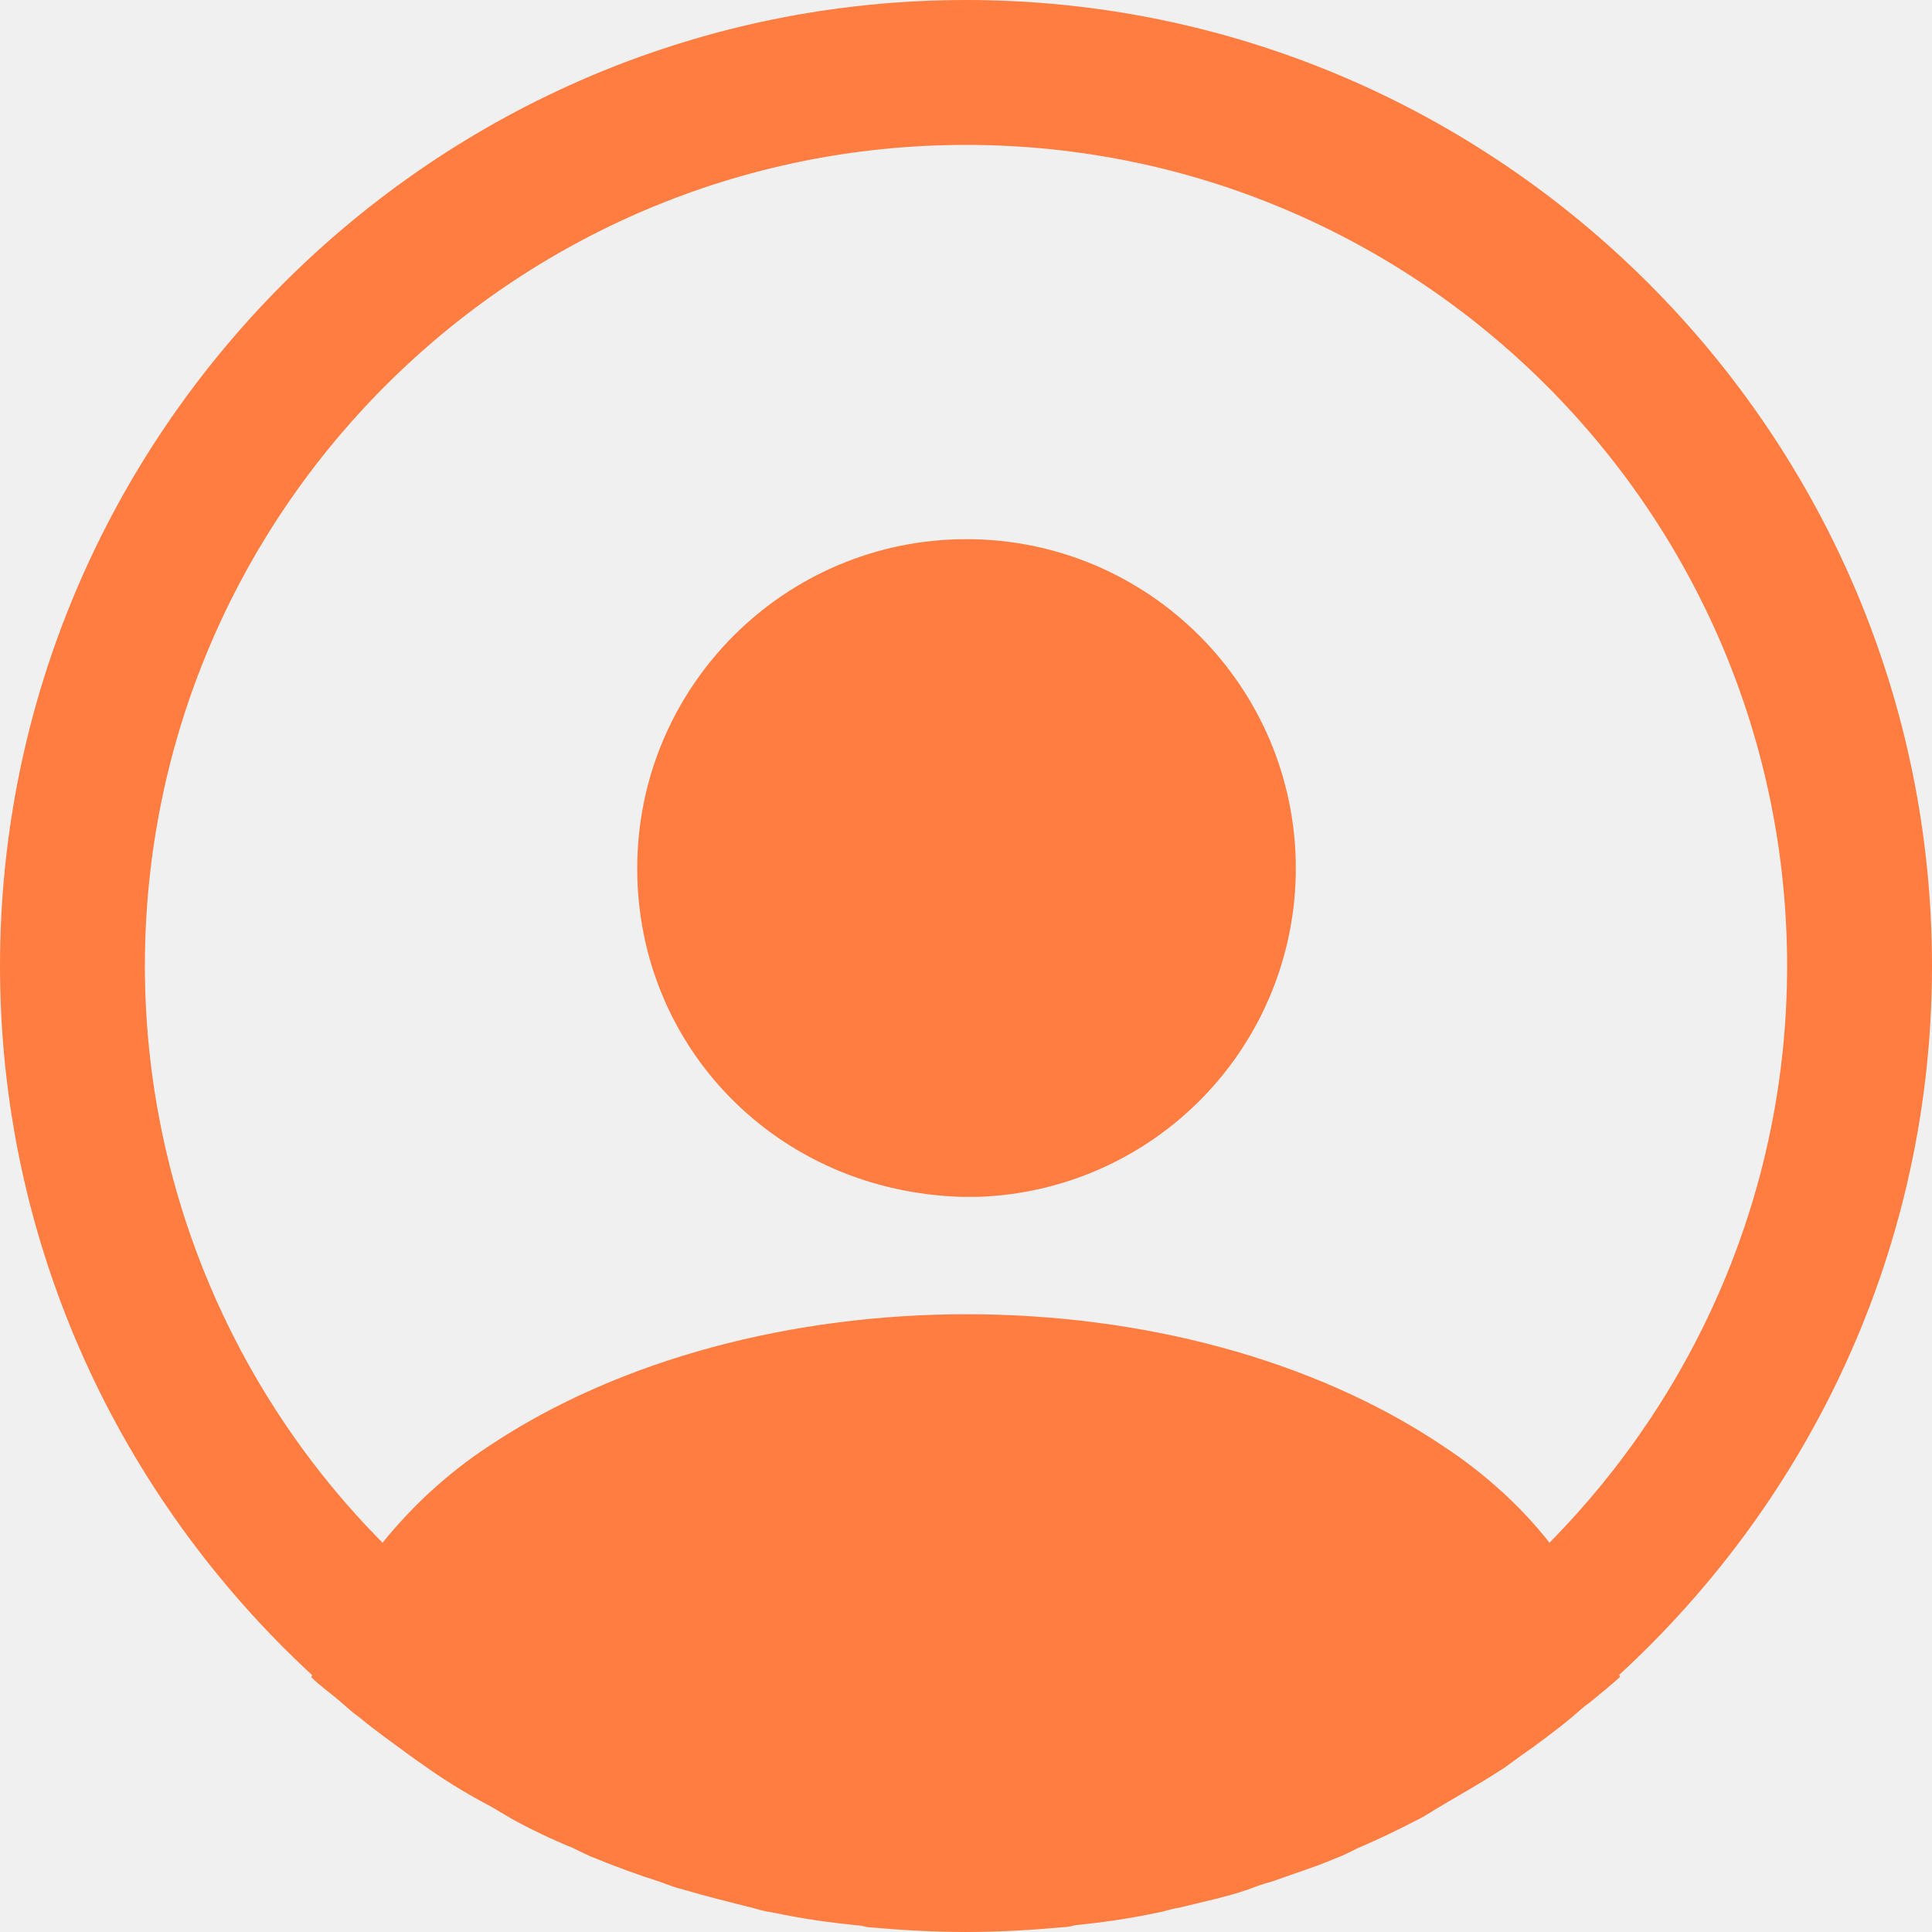
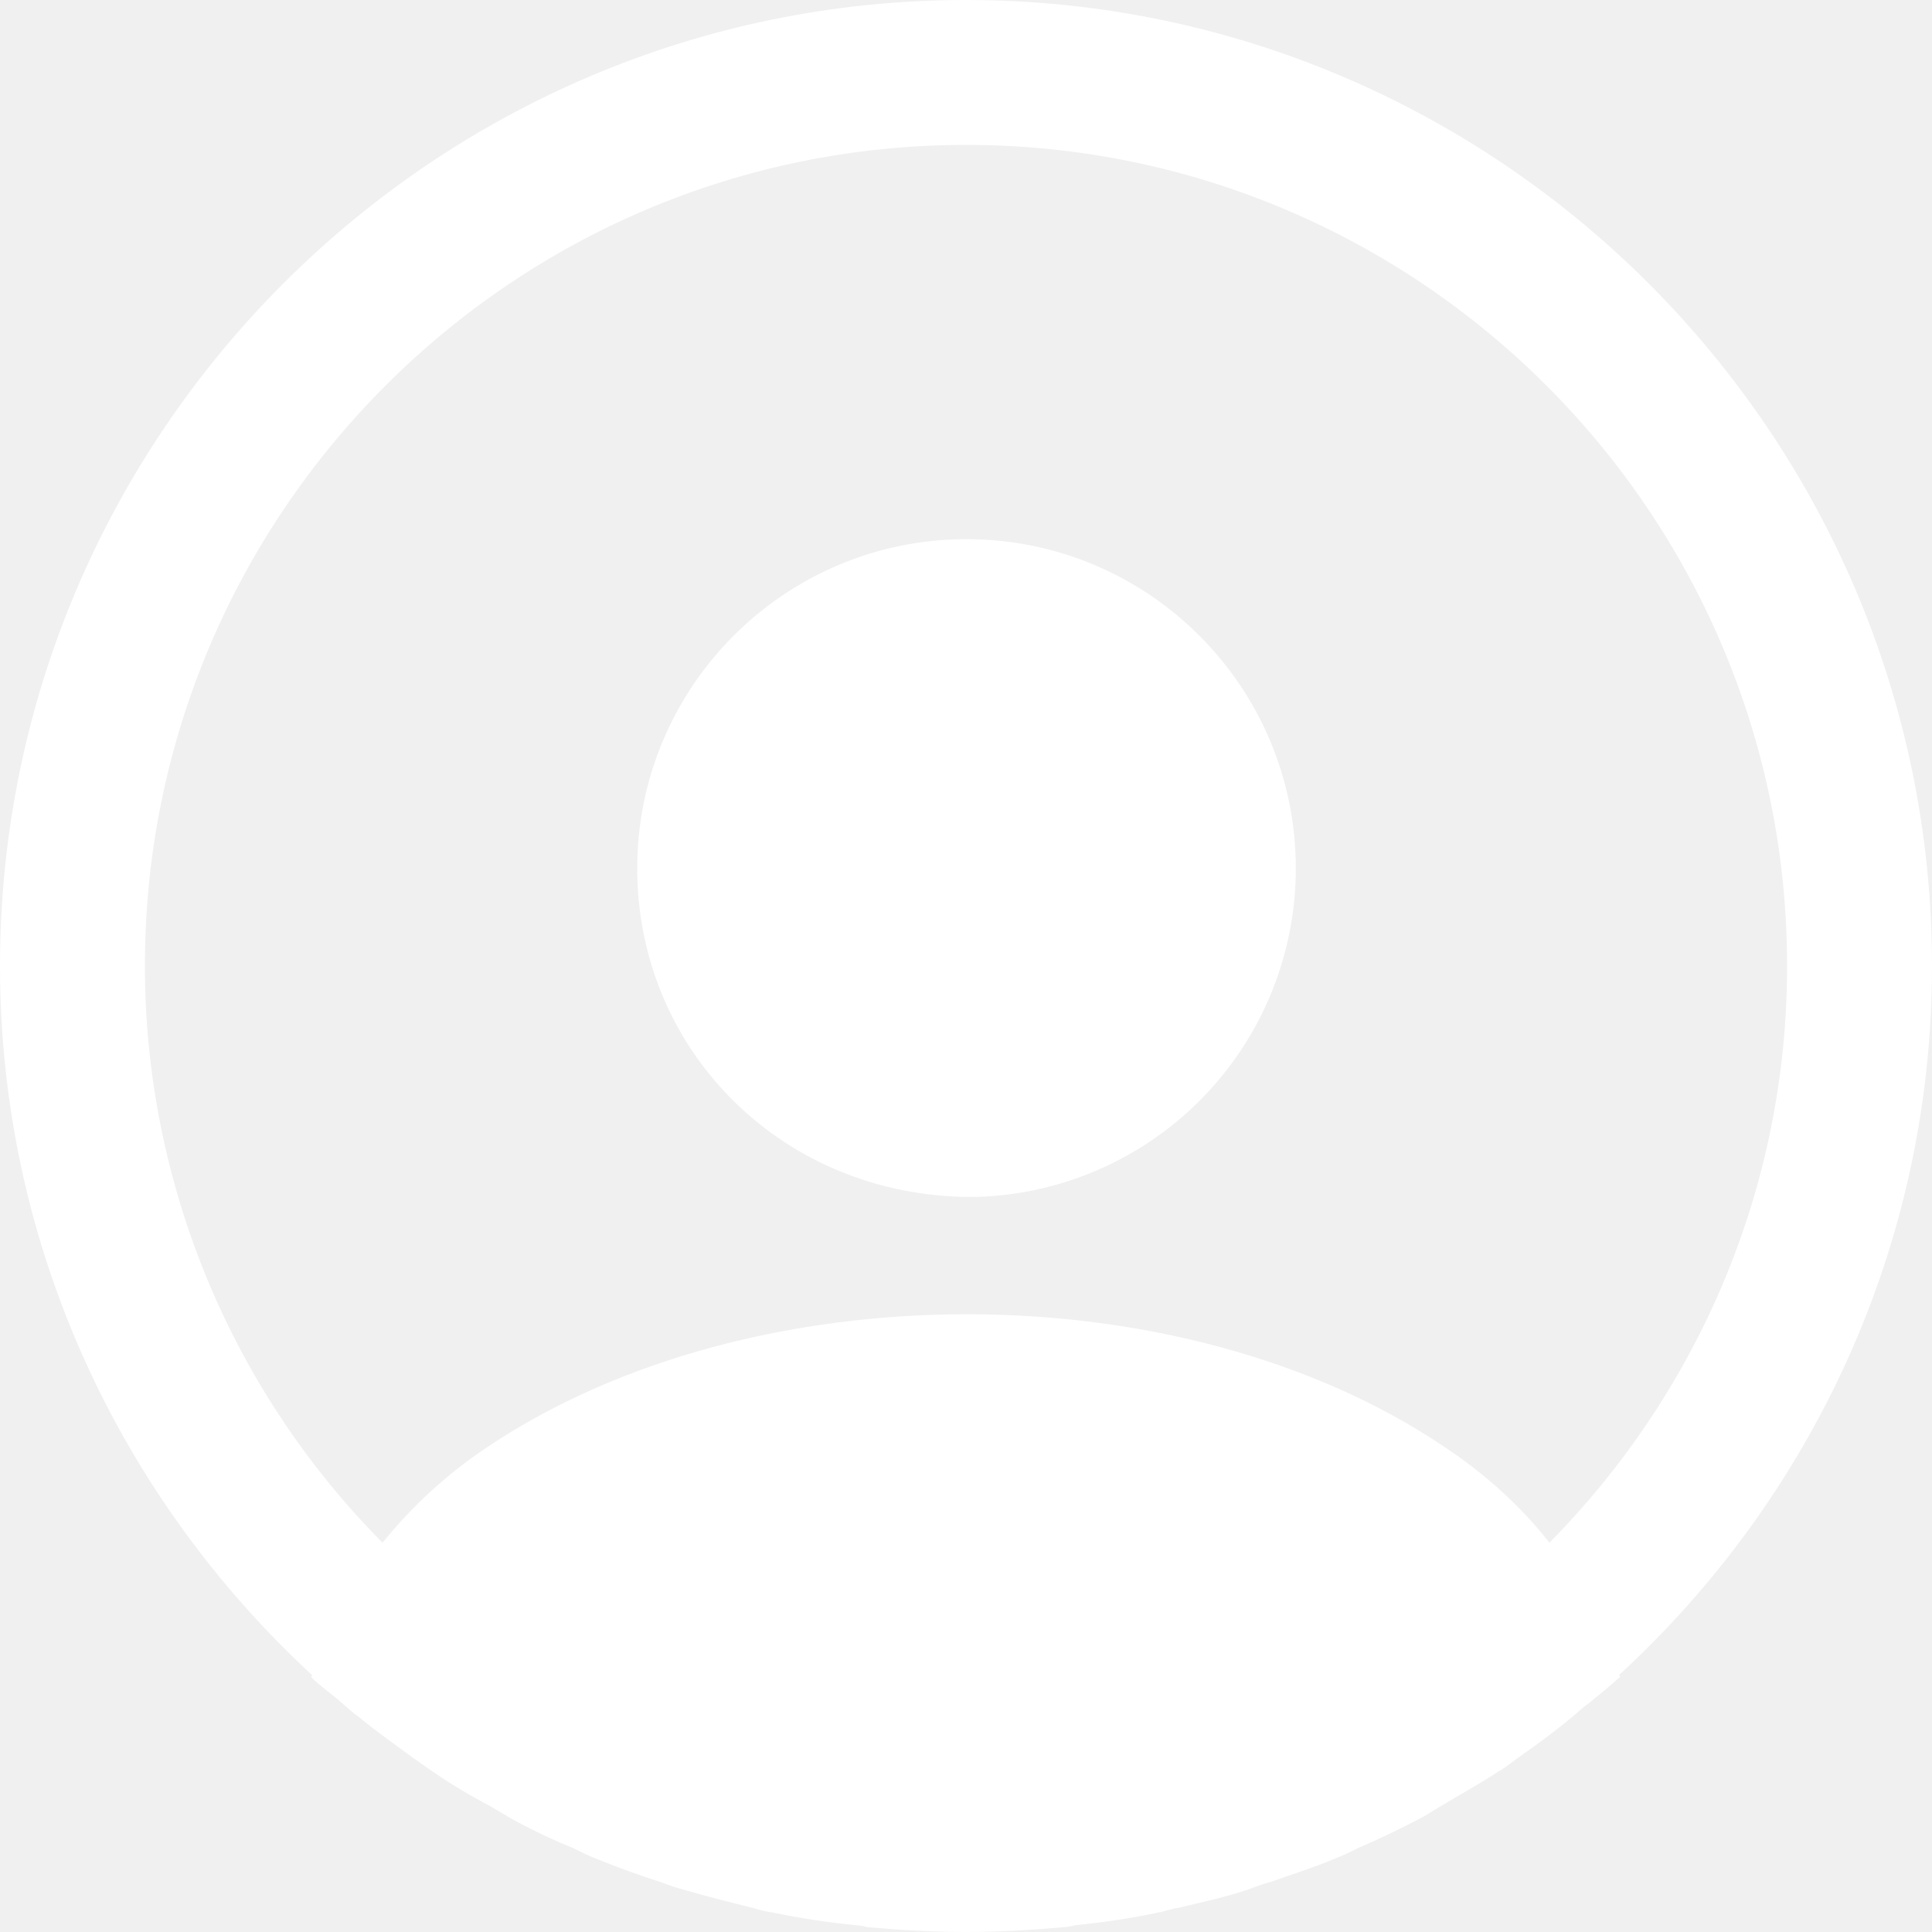
<svg xmlns="http://www.w3.org/2000/svg" preserveAspectRatio="none" overflow="visible" style="display: block;" width="28" height="28" viewBox="0 0 28 28" fill="none">
  <g id="Group 1597880475">
-     <path id="Vector" d="M14.007 7.814C11.373 7.814 9.235 9.952 9.235 12.586C9.235 15.17 11.258 17.27 13.944 17.346H14.173C15.408 17.305 16.58 16.786 17.439 15.898C18.299 15.01 18.78 13.822 18.78 12.586C18.78 9.952 16.642 7.814 14.007 7.814Z" fill="#FF7D40" />
-     <path id="Vector_2" d="M28 14C28 6.286 21.714 0 14 0C6.286 0 0 6.286 0 14C0 18.06 1.75 21.714 4.522 24.276C4.522 24.29 4.522 24.29 4.508 24.304C4.648 24.444 4.816 24.556 4.956 24.682C5.04 24.752 5.11 24.822 5.194 24.878C5.446 25.088 5.726 25.284 5.992 25.48L6.272 25.676C6.538 25.858 6.818 26.026 7.112 26.18C7.21 26.236 7.322 26.306 7.42 26.362C7.7 26.516 7.994 26.656 8.302 26.782C8.414 26.838 8.526 26.894 8.638 26.936C8.946 27.062 9.254 27.174 9.562 27.272C9.674 27.314 9.786 27.356 9.898 27.384C10.234 27.482 10.57 27.566 10.906 27.65C11.004 27.678 11.102 27.706 11.214 27.72C11.606 27.804 11.998 27.86 12.404 27.902C12.46 27.902 12.516 27.916 12.572 27.93C13.048 27.972 13.524 28 14 28C14.476 28 14.952 27.972 15.414 27.93C15.47 27.93 15.526 27.916 15.582 27.902C15.988 27.86 16.38 27.804 16.772 27.72C16.87 27.706 16.968 27.664 17.08 27.65C17.416 27.566 17.766 27.496 18.088 27.384C18.2 27.342 18.312 27.3 18.424 27.272C18.732 27.16 19.054 27.062 19.348 26.936C19.46 26.894 19.572 26.838 19.684 26.782C19.978 26.656 20.272 26.516 20.566 26.362C20.678 26.306 20.776 26.236 20.874 26.18C21.154 26.012 21.434 25.858 21.714 25.676C21.812 25.62 21.896 25.55 21.994 25.48C22.274 25.284 22.54 25.088 22.792 24.878C22.876 24.808 22.946 24.738 23.03 24.682C23.184 24.556 23.338 24.43 23.478 24.304C23.478 24.29 23.478 24.29 23.464 24.276C26.25 21.714 28 18.06 28 14ZM20.916 20.958C17.122 18.41 10.906 18.41 7.084 20.958C6.468 21.364 5.964 21.84 5.544 22.358C3.339 20.135 2.101 17.131 2.1 14C2.1 7.434 7.434 2.1 14 2.1C20.566 2.1 25.9 7.434 25.9 14C25.9 17.248 24.584 20.202 22.456 22.358C22.05 21.84 21.532 21.364 20.916 20.958Z" fill="#FF7D40" />
+     <path id="Vector" d="M14.007 7.814C11.373 7.814 9.235 9.952 9.235 12.586C9.235 15.17 11.258 17.27 13.944 17.346H14.173C15.408 17.305 16.58 16.786 17.439 15.898C18.299 15.01 18.78 13.822 18.78 12.586C18.78 9.952 16.642 7.814 14.007 7.814Z" fill="#FFFFFF" />
+     <path id="Vector_2" d="M28 14C28 6.286 21.714 0 14 0C6.286 0 0 6.286 0 14C0 18.06 1.75 21.714 4.522 24.276C4.522 24.29 4.522 24.29 4.508 24.304C4.648 24.444 4.816 24.556 4.956 24.682C5.04 24.752 5.11 24.822 5.194 24.878C5.446 25.088 5.726 25.284 5.992 25.48L6.272 25.676C6.538 25.858 6.818 26.026 7.112 26.18C7.21 26.236 7.322 26.306 7.42 26.362C7.7 26.516 7.994 26.656 8.302 26.782C8.414 26.838 8.526 26.894 8.638 26.936C8.946 27.062 9.254 27.174 9.562 27.272C9.674 27.314 9.786 27.356 9.898 27.384C10.234 27.482 10.57 27.566 10.906 27.65C11.004 27.678 11.102 27.706 11.214 27.72C11.606 27.804 11.998 27.86 12.404 27.902C12.46 27.902 12.516 27.916 12.572 27.93C13.048 27.972 13.524 28 14 28C14.476 28 14.952 27.972 15.414 27.93C15.47 27.93 15.526 27.916 15.582 27.902C15.988 27.86 16.38 27.804 16.772 27.72C16.87 27.706 16.968 27.664 17.08 27.65C17.416 27.566 17.766 27.496 18.088 27.384C18.2 27.342 18.312 27.3 18.424 27.272C18.732 27.16 19.054 27.062 19.348 26.936C19.46 26.894 19.572 26.838 19.684 26.782C19.978 26.656 20.272 26.516 20.566 26.362C20.678 26.306 20.776 26.236 20.874 26.18C21.154 26.012 21.434 25.858 21.714 25.676C21.812 25.62 21.896 25.55 21.994 25.48C22.274 25.284 22.54 25.088 22.792 24.878C22.876 24.808 22.946 24.738 23.03 24.682C23.184 24.556 23.338 24.43 23.478 24.304C23.478 24.29 23.478 24.29 23.464 24.276C26.25 21.714 28 18.06 28 14ZM20.916 20.958C17.122 18.41 10.906 18.41 7.084 20.958C6.468 21.364 5.964 21.84 5.544 22.358C3.339 20.135 2.101 17.131 2.1 14C2.1 7.434 7.434 2.1 14 2.1C20.566 2.1 25.9 7.434 25.9 14C25.9 17.248 24.584 20.202 22.456 22.358C22.05 21.84 21.532 21.364 20.916 20.958Z" fill="#FFFFFF" />
  </g>
</svg>
